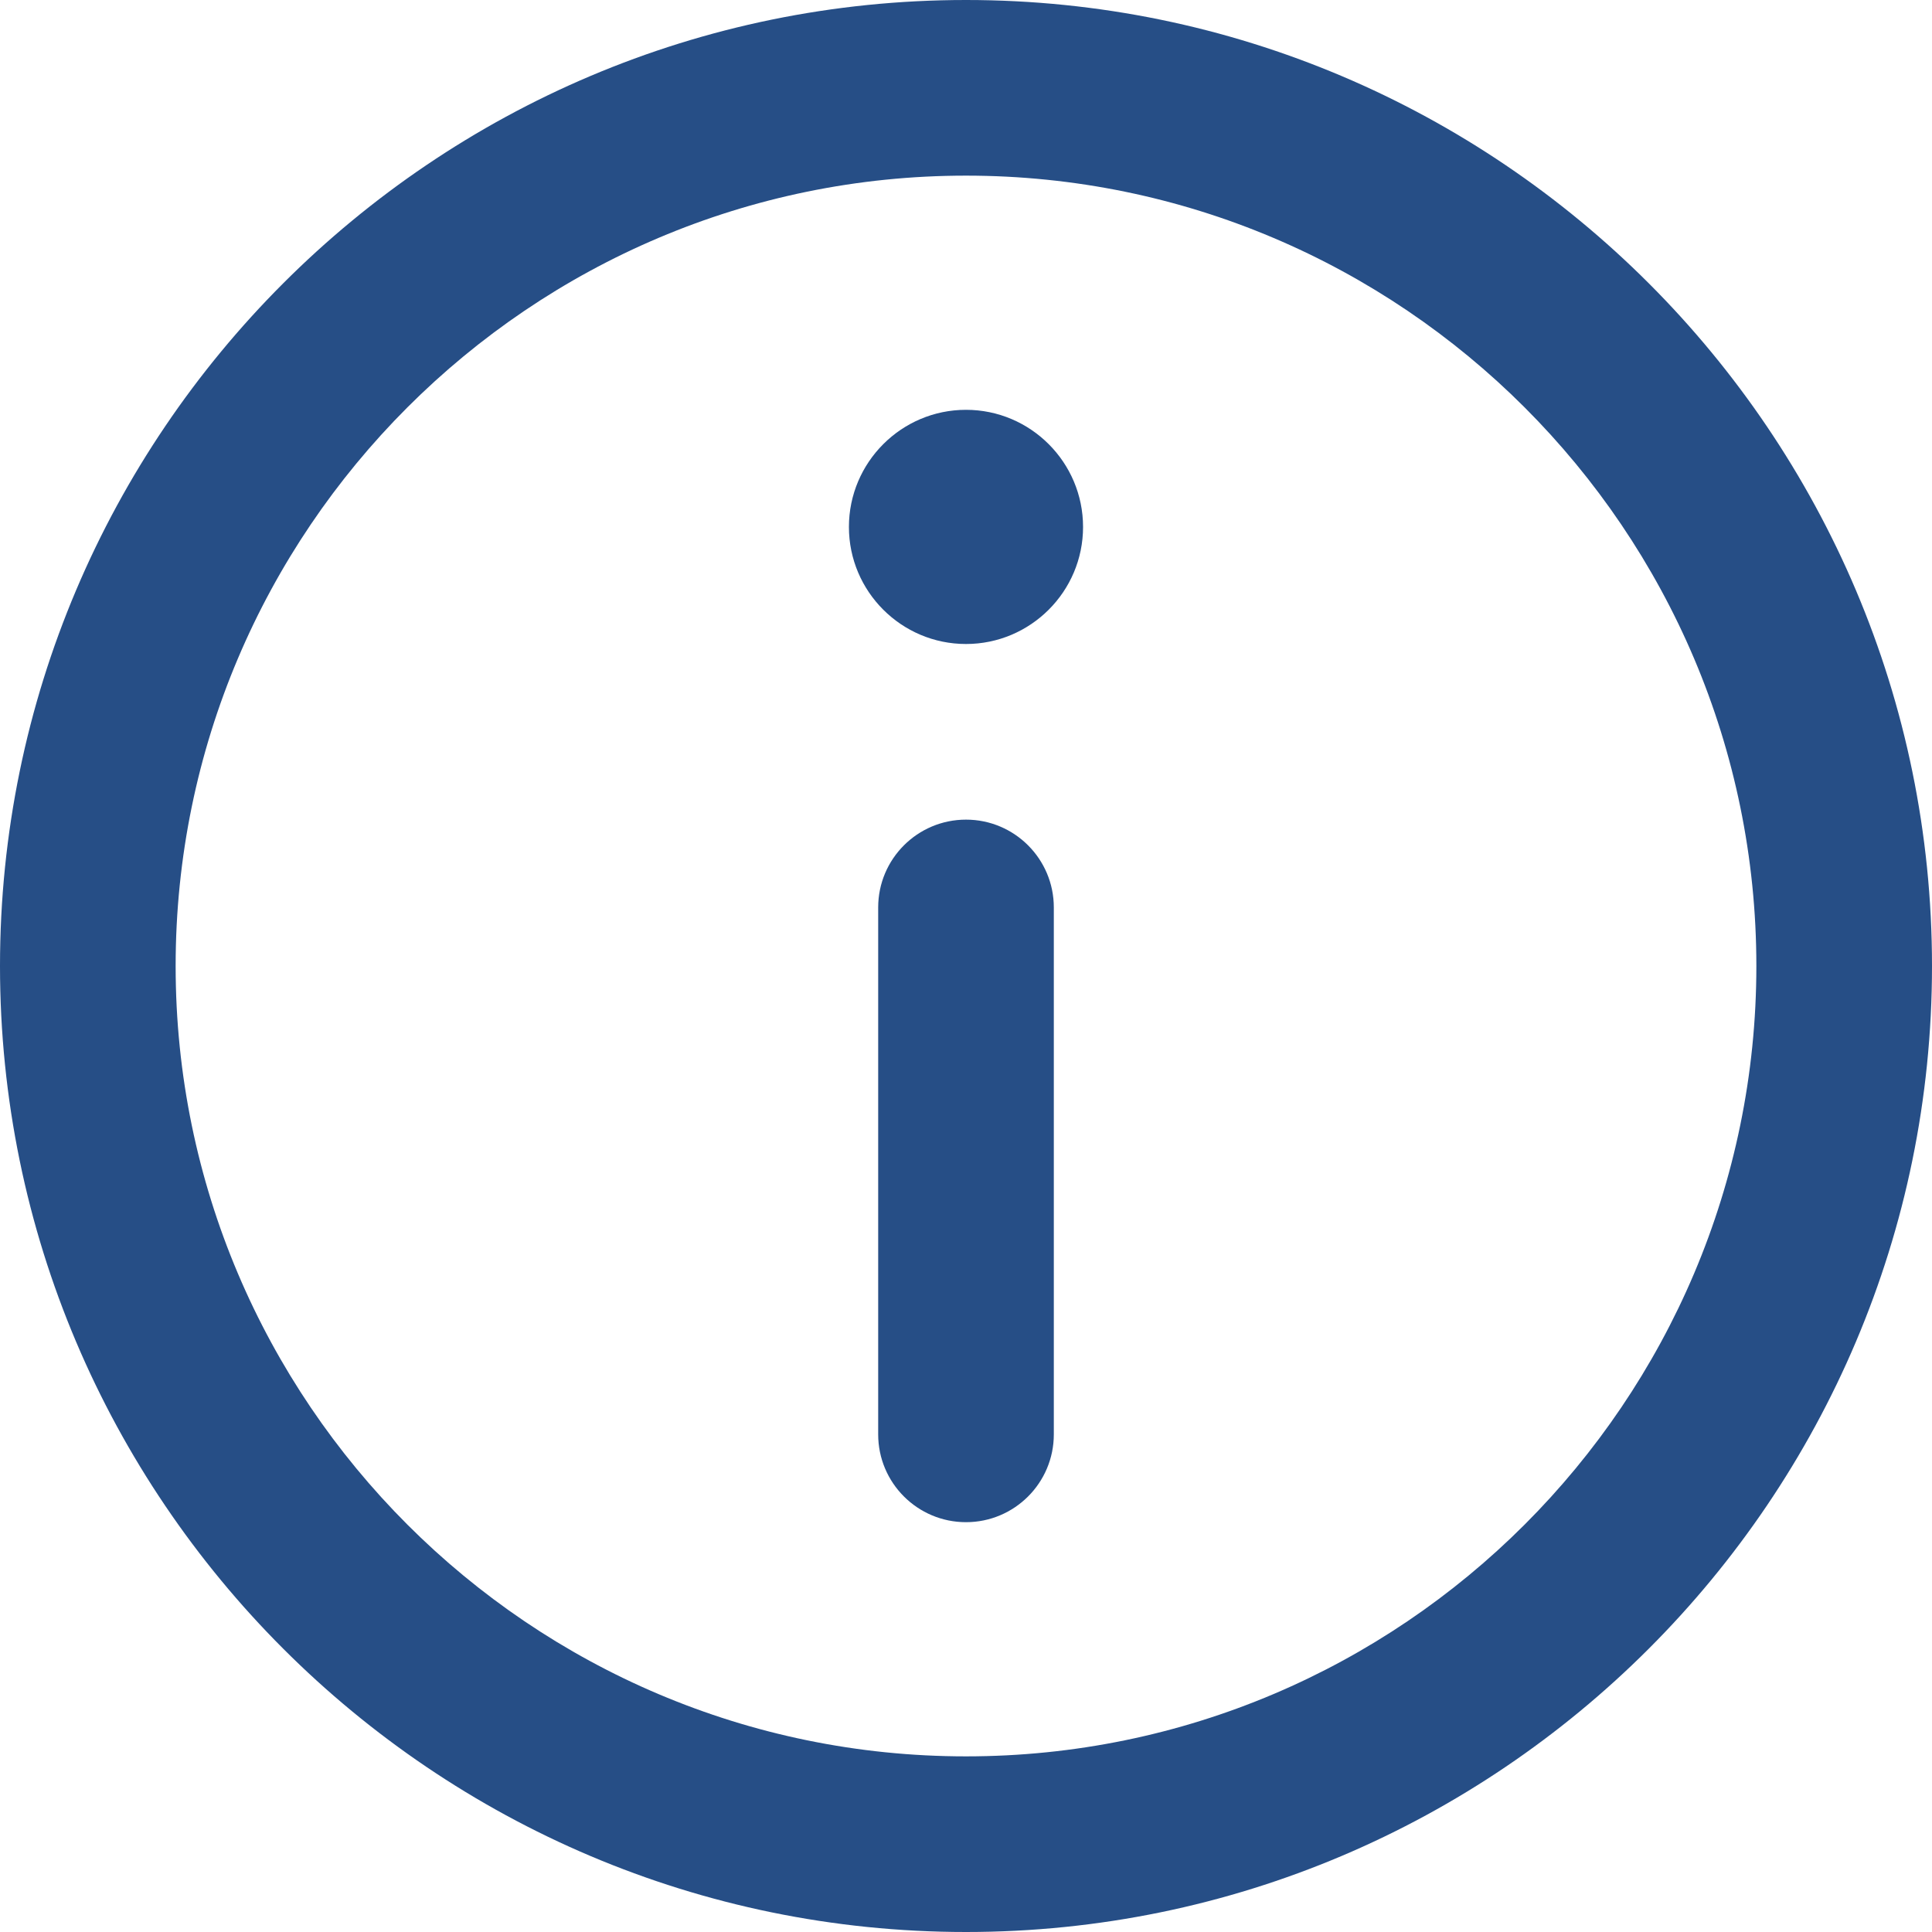
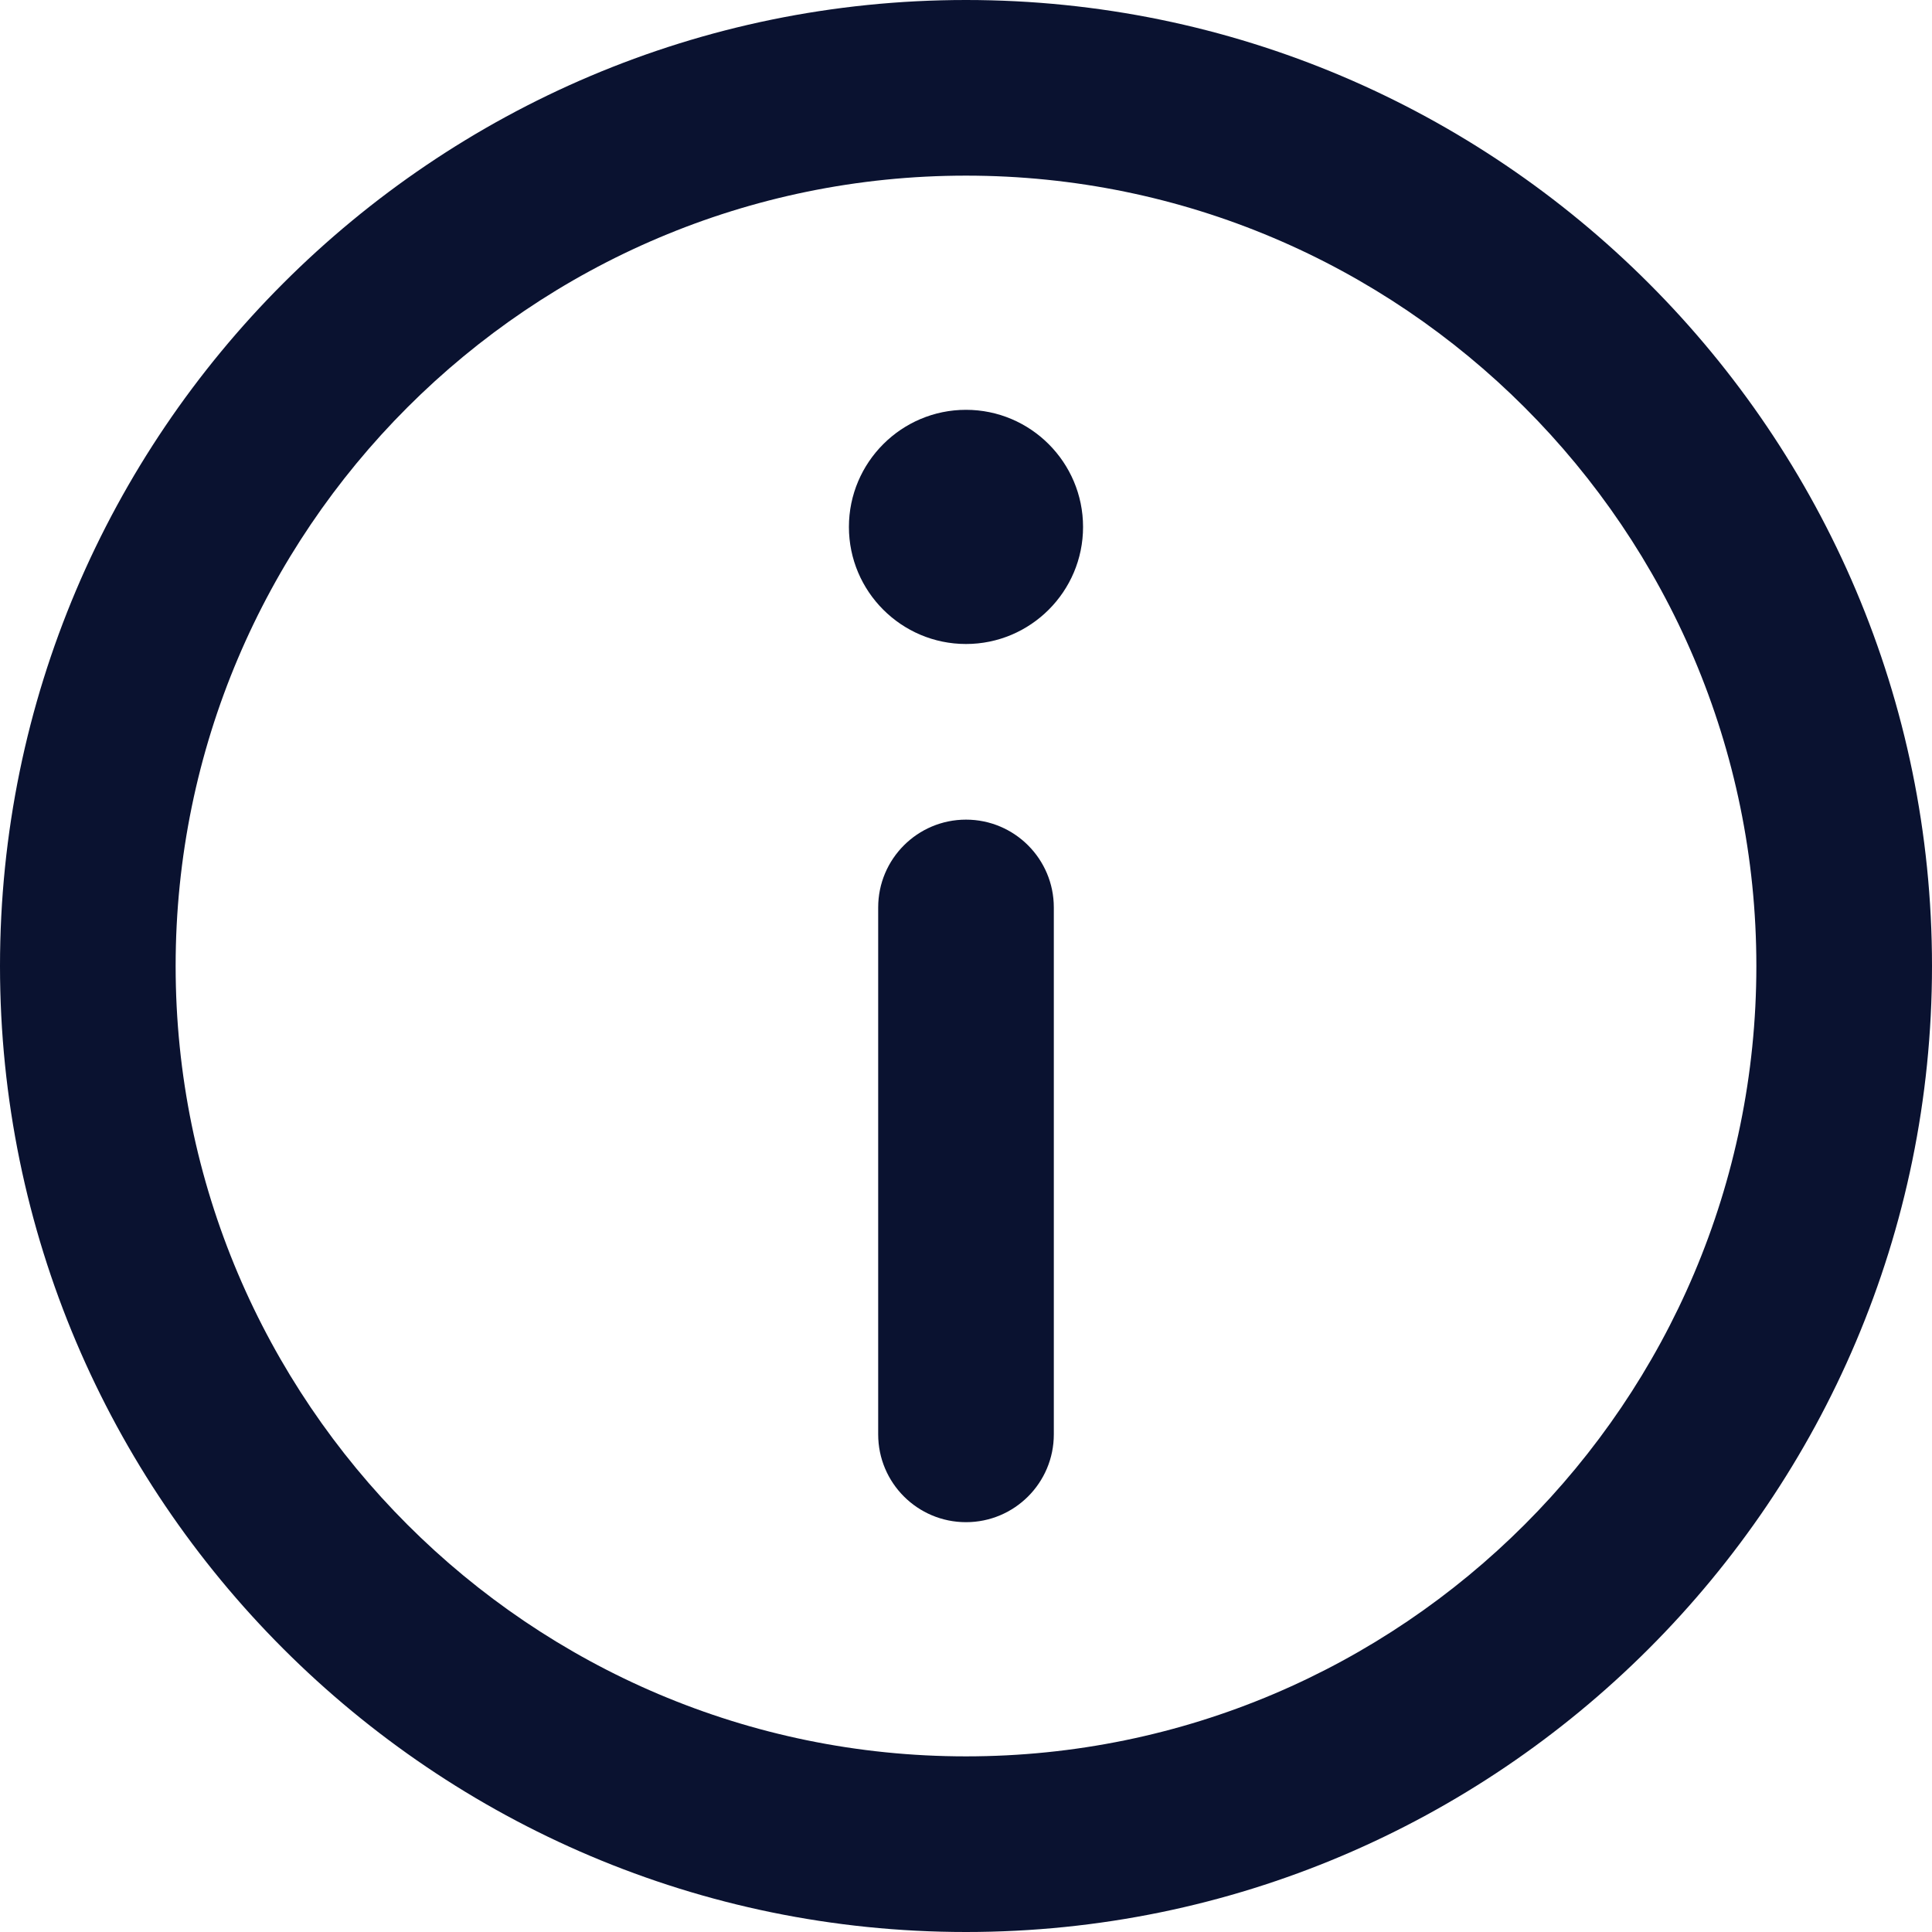
<svg xmlns="http://www.w3.org/2000/svg" version="1.1" id="Capa_1" x="0px" y="0px" viewBox="0 0 330 330" style="enable-background:new 0 0 330 330;" xml:space="preserve" width="512px" height="512px">
  <g>
-     <path d="M165,0C74.019,0,0,74.02,0,165.001C0,255.982,74.019,330,165,330s165-74.018,165-164.999C330,74.02,255.981,0,165,0z    M165,300c-74.44,0-135-60.56-135-134.999C30,90.562,90.56,30,165,30s135,60.562,135,135.001C300,239.44,239.439,300,165,300z" fill="#264e86" />
-     <path d="M164.998,70c-11.026,0-19.996,8.976-19.996,20.009c0,11.023,8.97,19.991,19.996,19.991   c11.026,0,19.996-8.968,19.996-19.991C184.994,78.976,176.024,70,164.998,70z" fill="#264e86" />
-     <path d="M165,140c-8.284,0-15,6.716-15,15v90c0,8.284,6.716,15,15,15c8.284,0,15-6.716,15-15v-90C180,146.716,173.284,140,165,140z   " fill="#264e86" />
+     <path d="M165,0C74.019,0,0,74.02,0,165.001C0,255.982,74.019,330,165,330s165-74.018,165-164.999C330,74.02,255.981,0,165,0z    M165,300c-74.44,0-135-60.56-135-134.999C30,90.562,90.56,30,165,30s135,60.562,135,135.001C300,239.44,239.439,300,165,300z" fill="#0A1230" />
+     <path d="M164.998,70c-11.026,0-19.996,8.976-19.996,20.009c0,11.023,8.97,19.991,19.996,19.991   c11.026,0,19.996-8.968,19.996-19.991C184.994,78.976,176.024,70,164.998,70z" fill="#0A1230" />
+     <path d="M165,140c-8.284,0-15,6.716-15,15v90c0,8.284,6.716,15,15,15c8.284,0,15-6.716,15-15v-90C180,146.716,173.284,140,165,140z   " fill="#0A1230" />
  </g>
  <g>
</g>
  <g>
</g>
  <g>
</g>
  <g>
</g>
  <g>
</g>
  <g>
</g>
  <g>
</g>
  <g>
</g>
  <g>
</g>
  <g>
</g>
  <g>
</g>
  <g>
</g>
  <g>
</g>
  <g>
</g>
  <g>
</g>
</svg>
